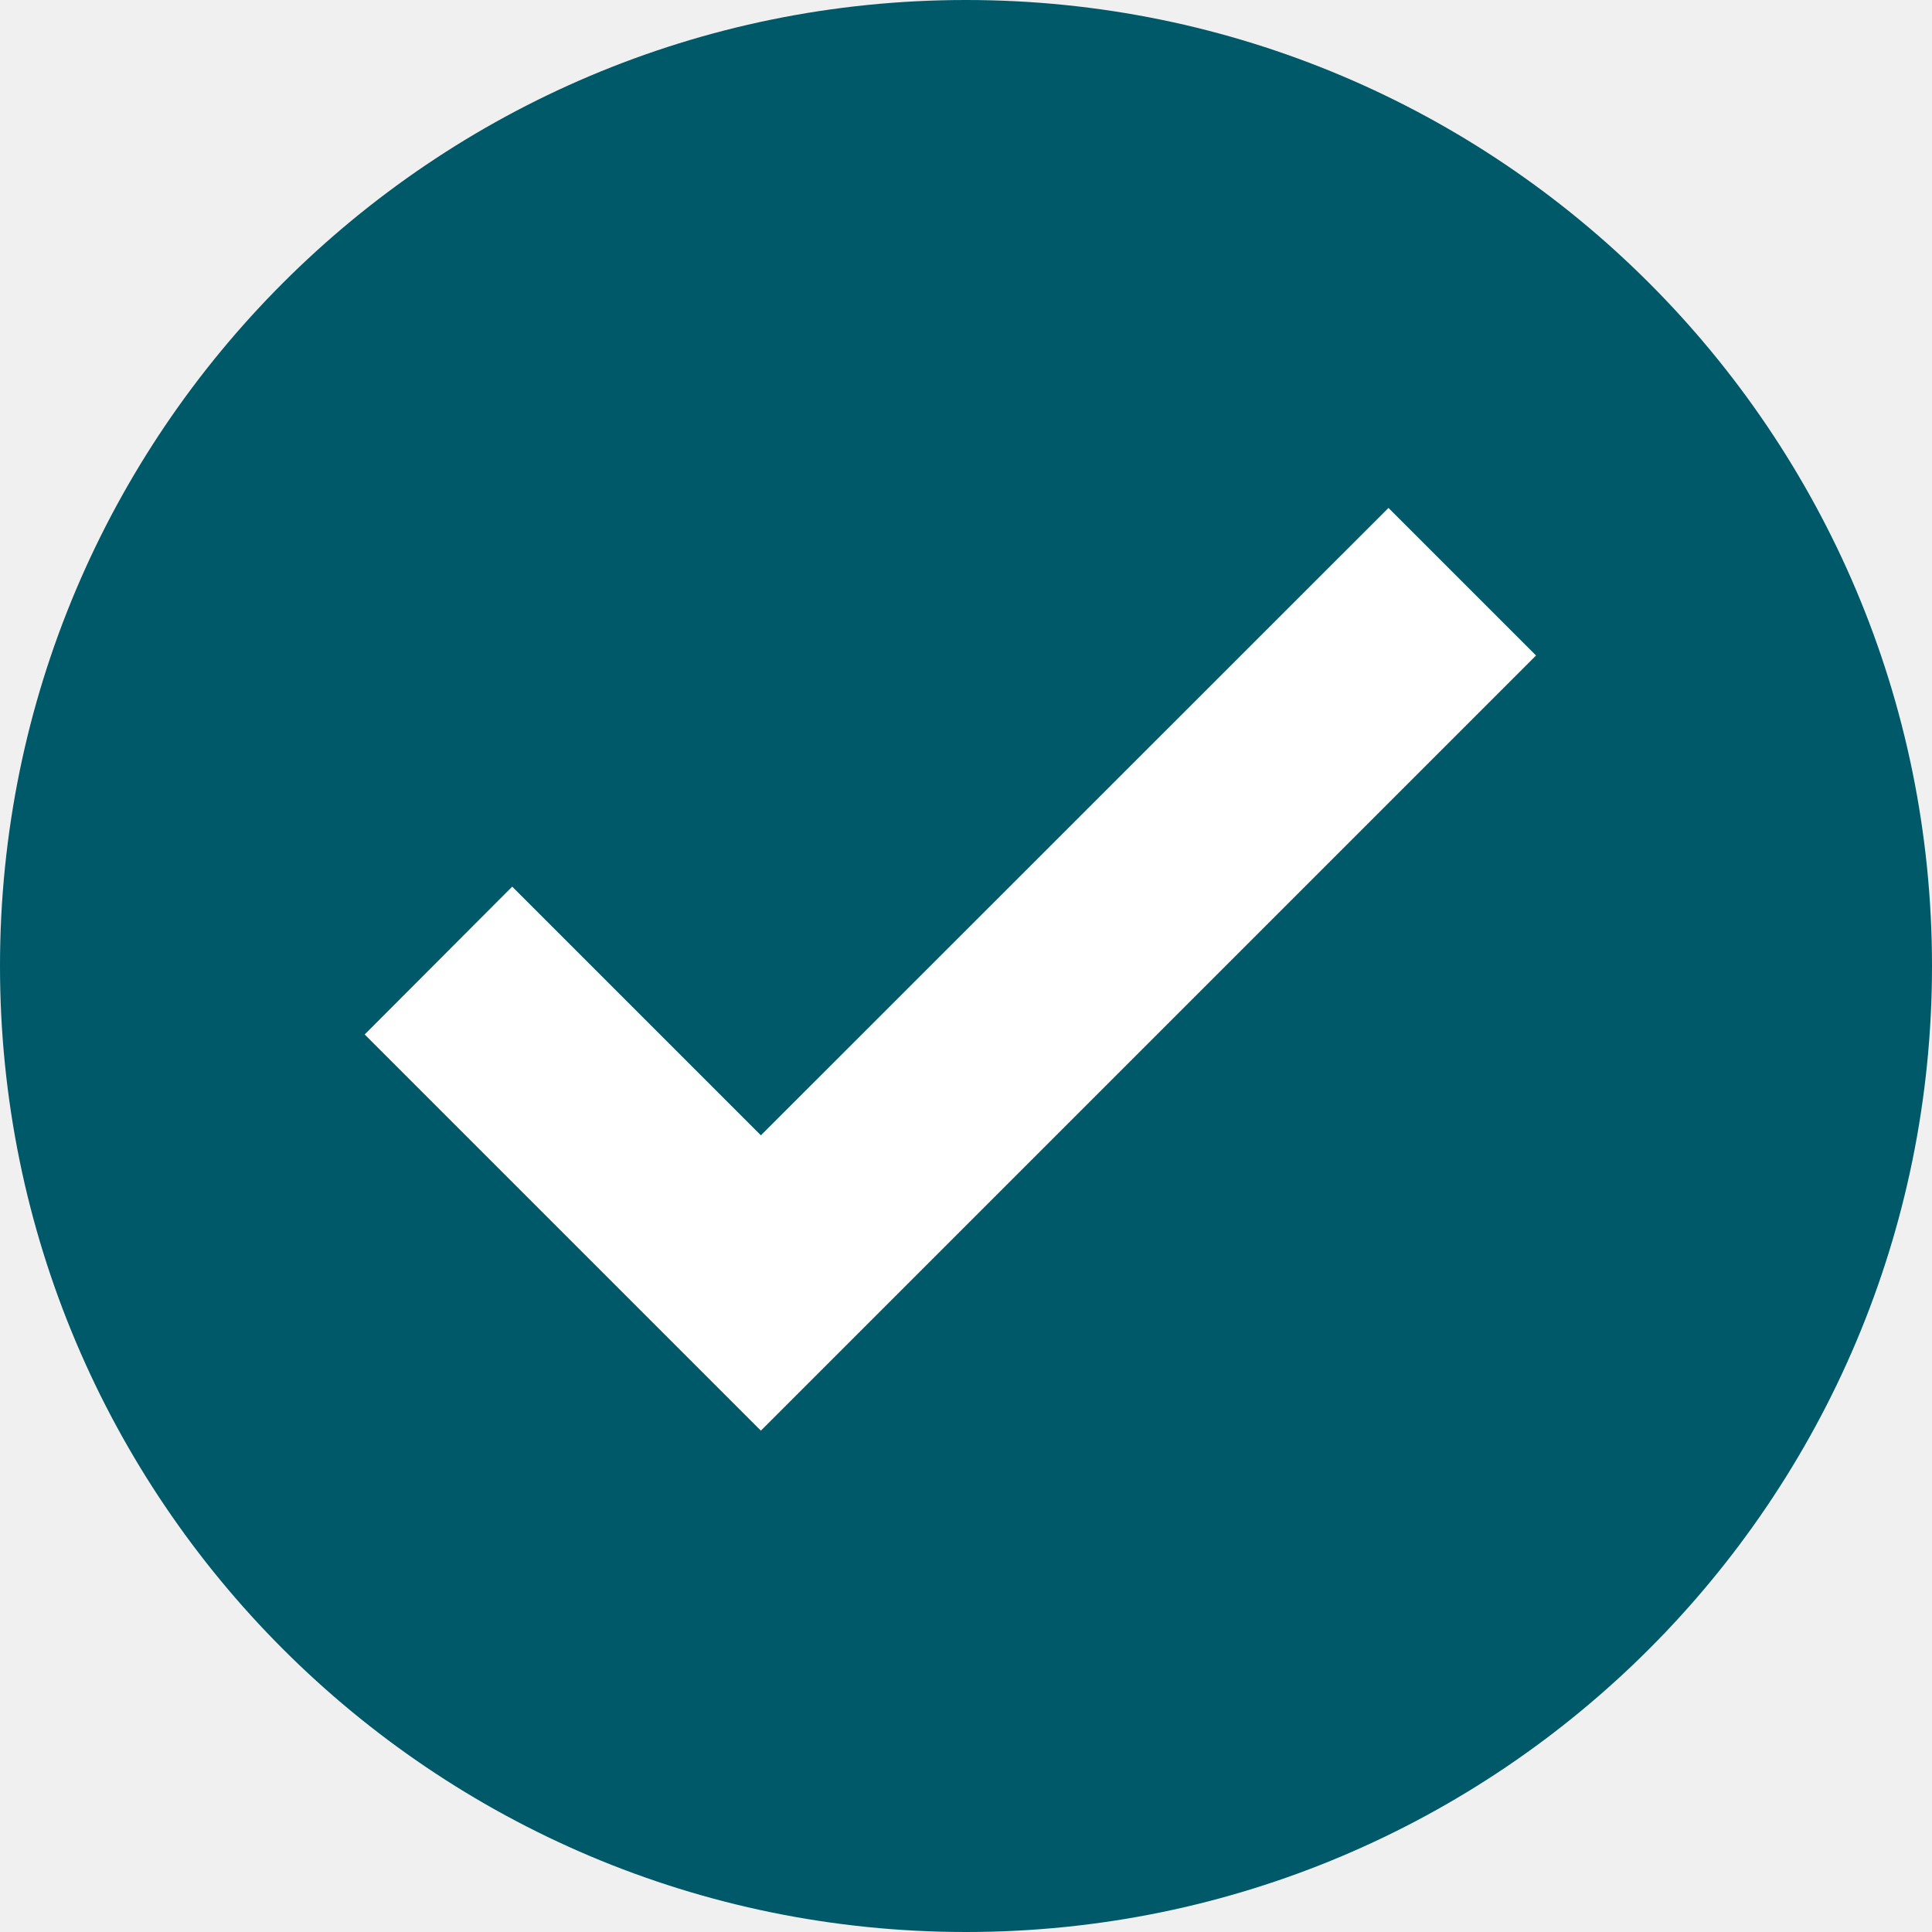
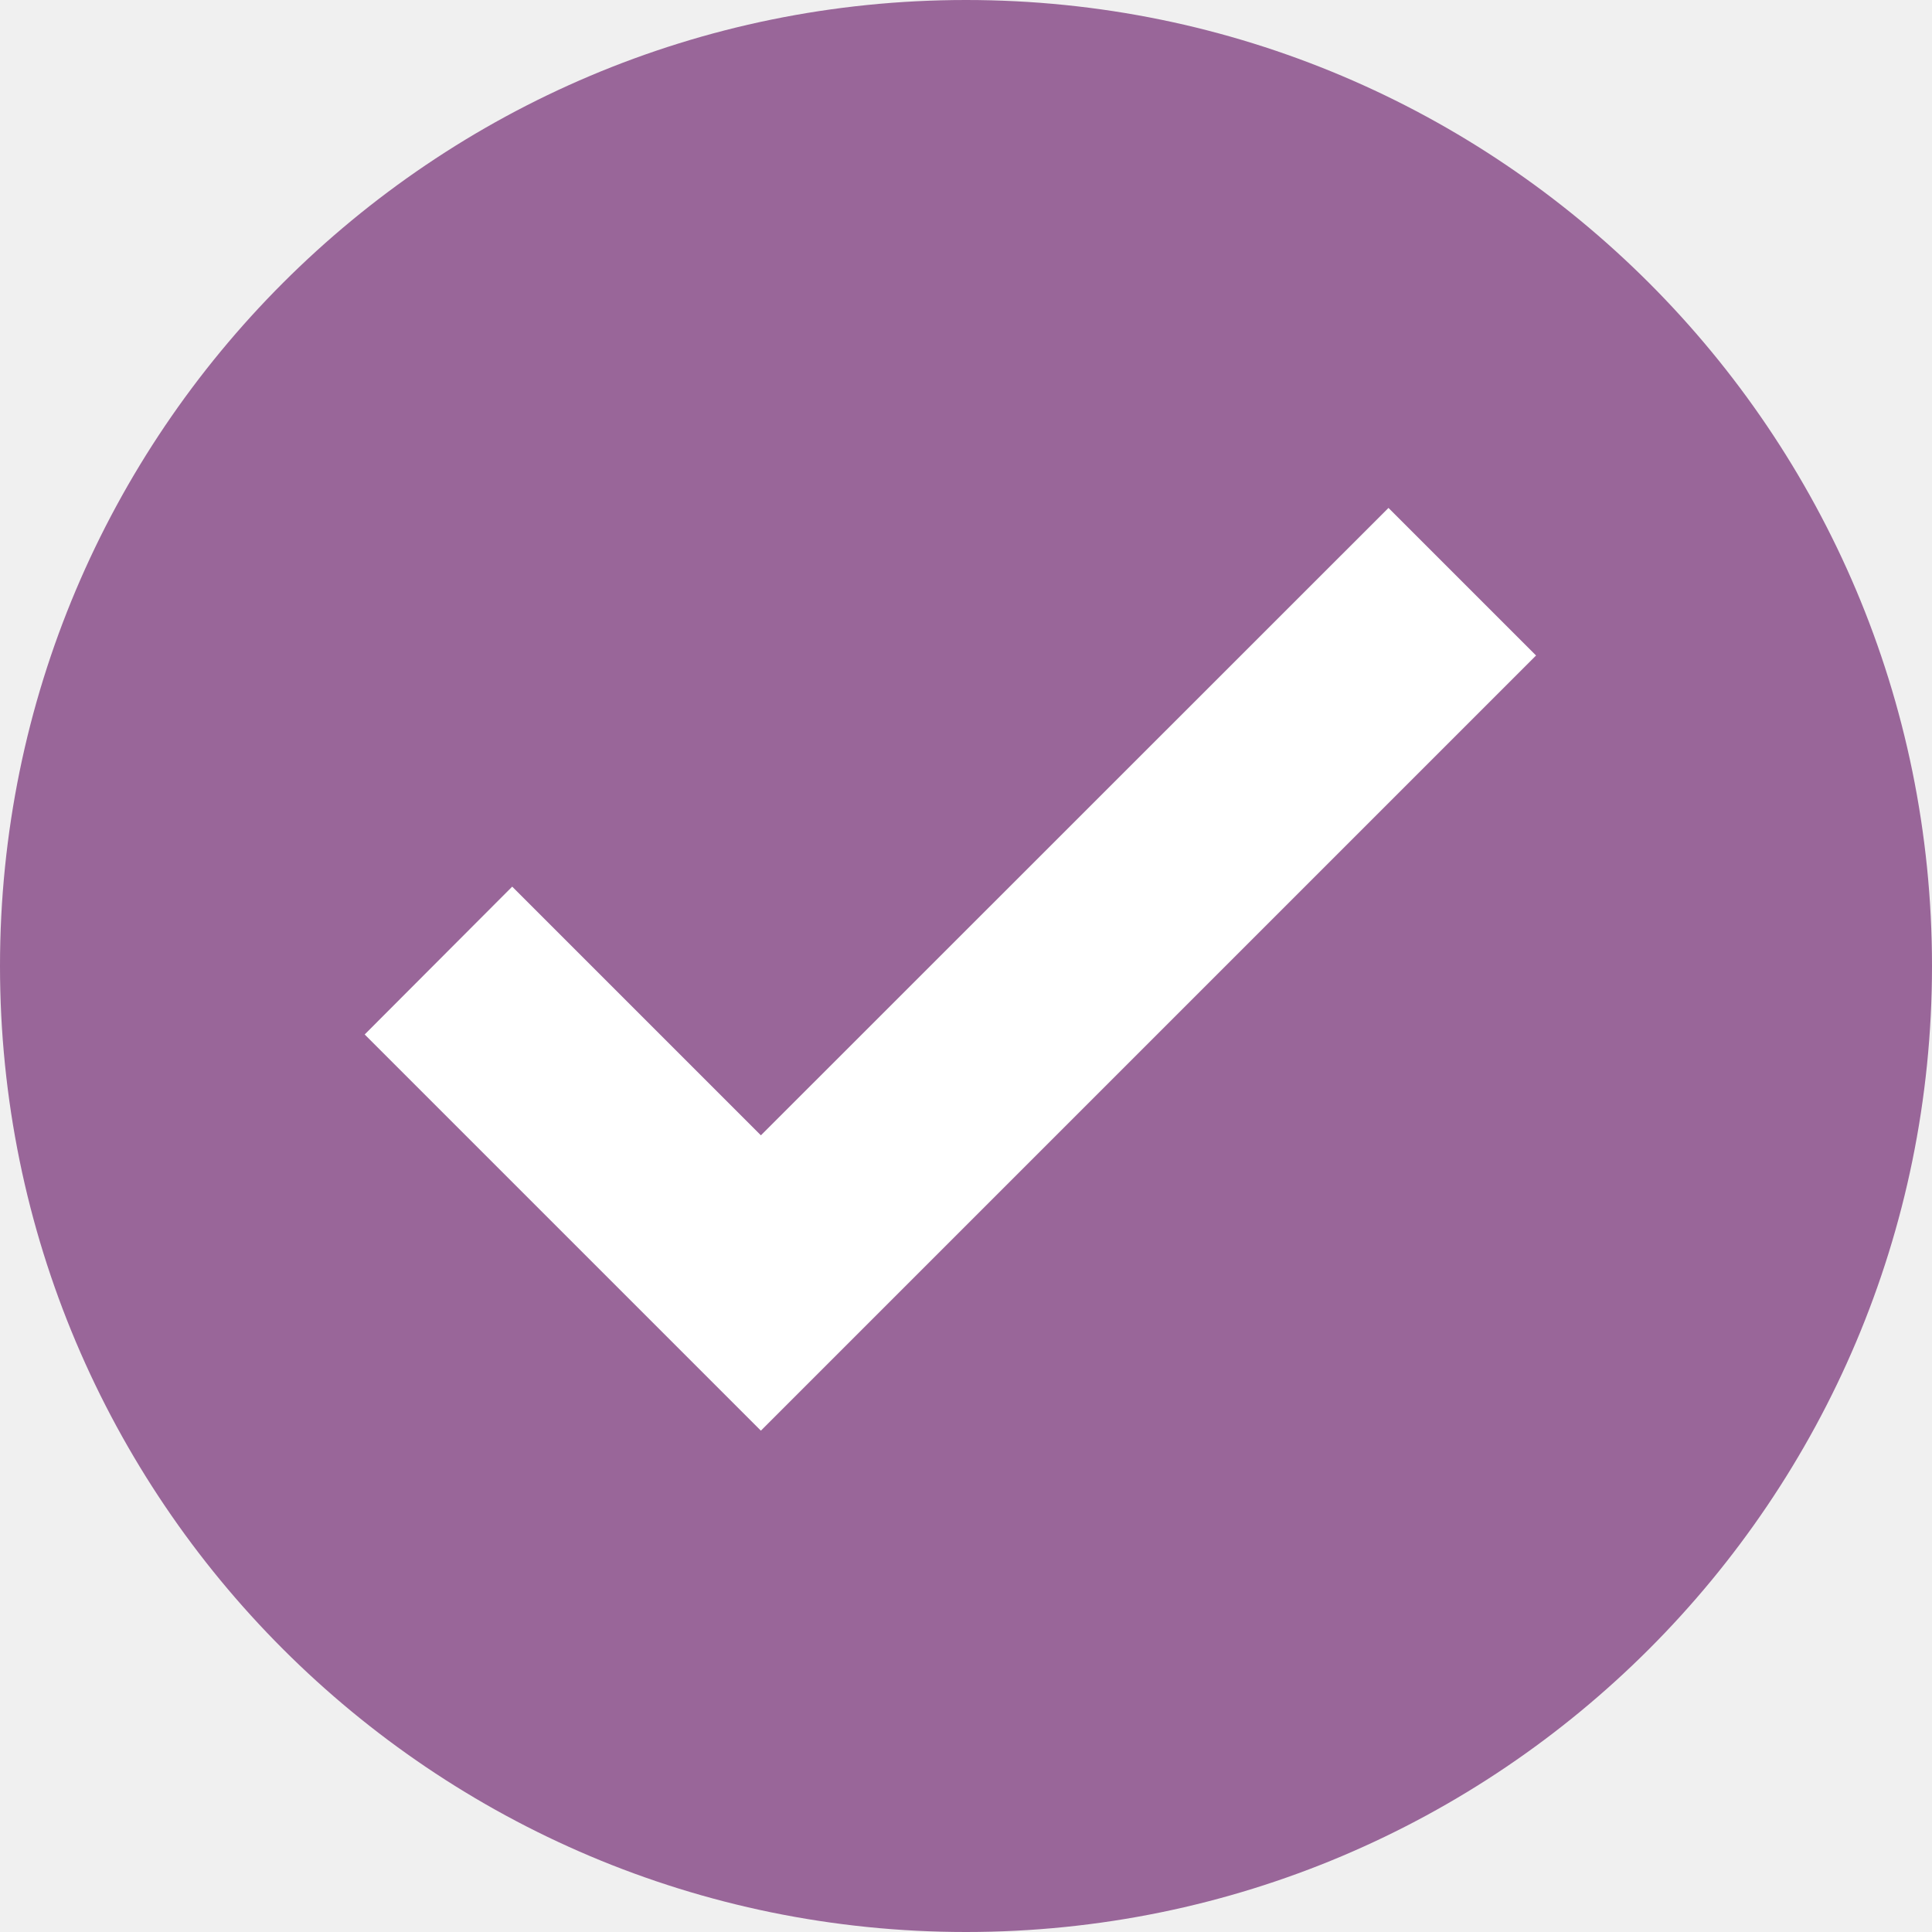
<svg xmlns="http://www.w3.org/2000/svg" width="21.118" height="21.118" viewBox="0 0 21.118 21.118">
  <g transform="translate(0 0)">
    <g transform="translate(0 0)">
-       <ellipse cx="10.559" cy="10.559" rx="10.559" ry="10.559" fill="#005969" />
+       <ellipse cx="10.559" cy="10.559" rx="10.559" ry="10.559" fill="#969" />
      <path d="M3.624,60.41.906,57.692,0,58.6l3.624,3.624,7.766-7.766-.906-.906Z" transform="translate(4.693 -47.293)" fill="#fff" stroke="#fff" stroke-width="1" />
    </g>
  </g>
</svg>
